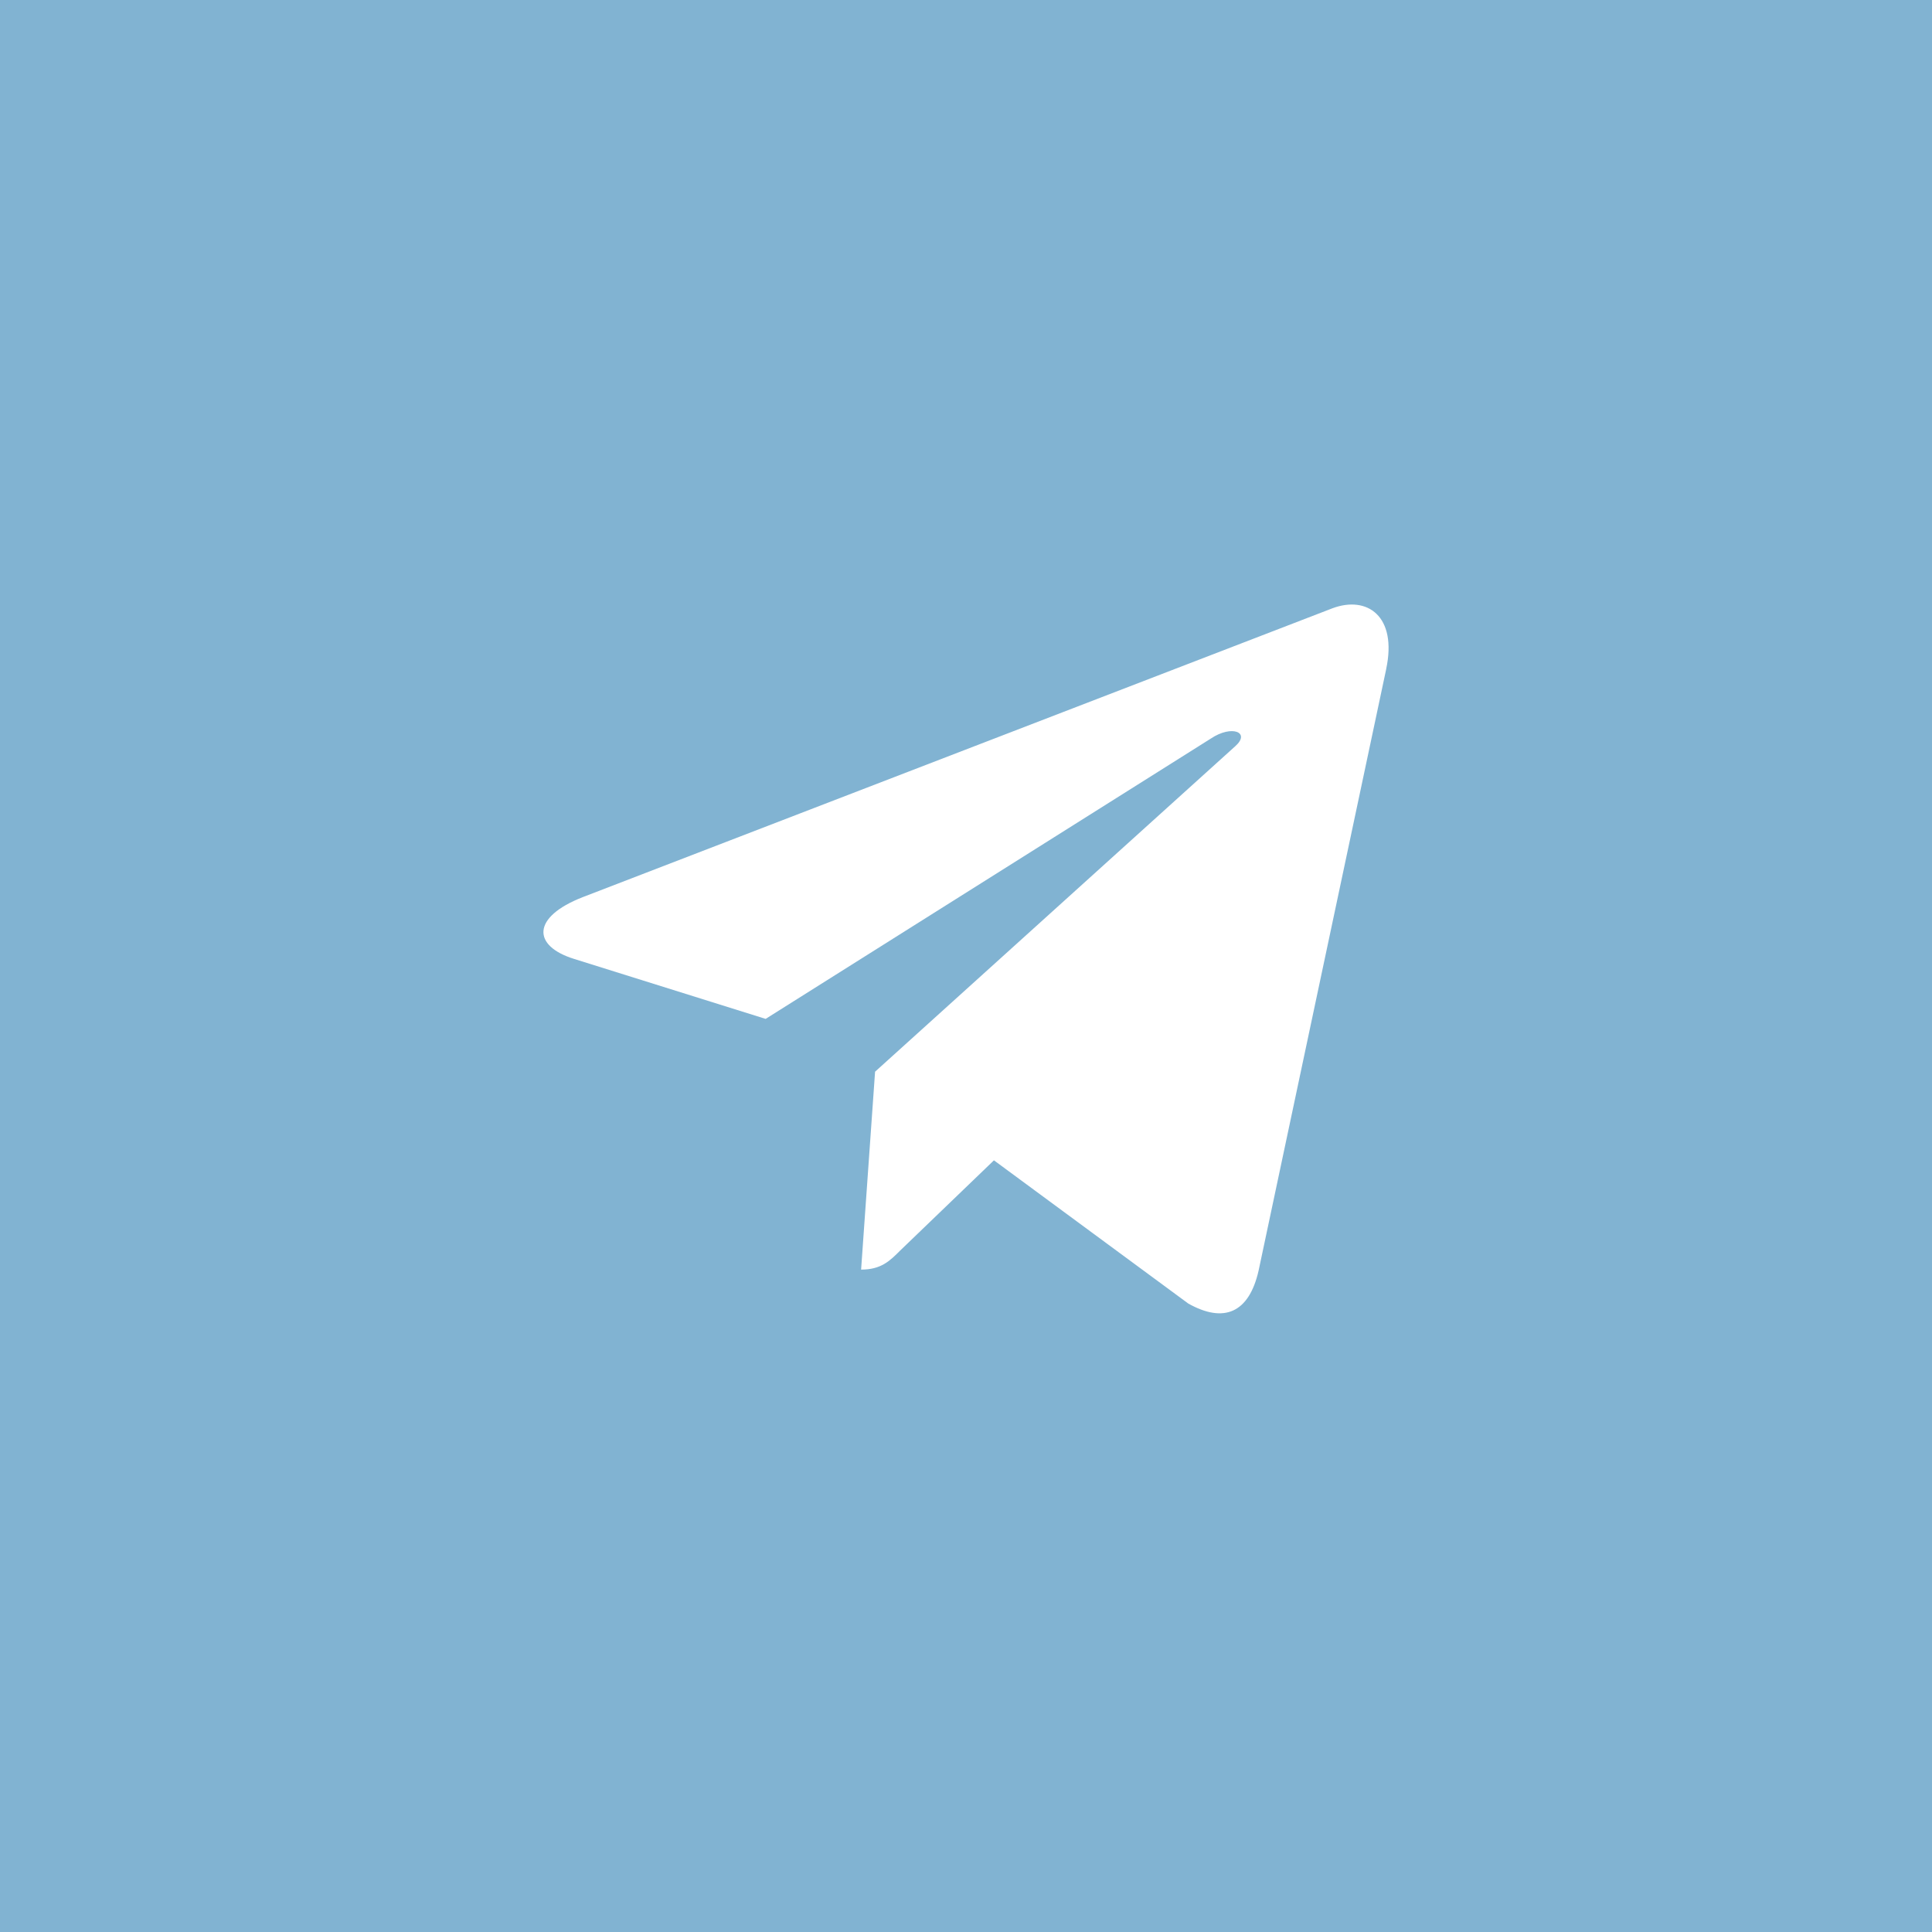
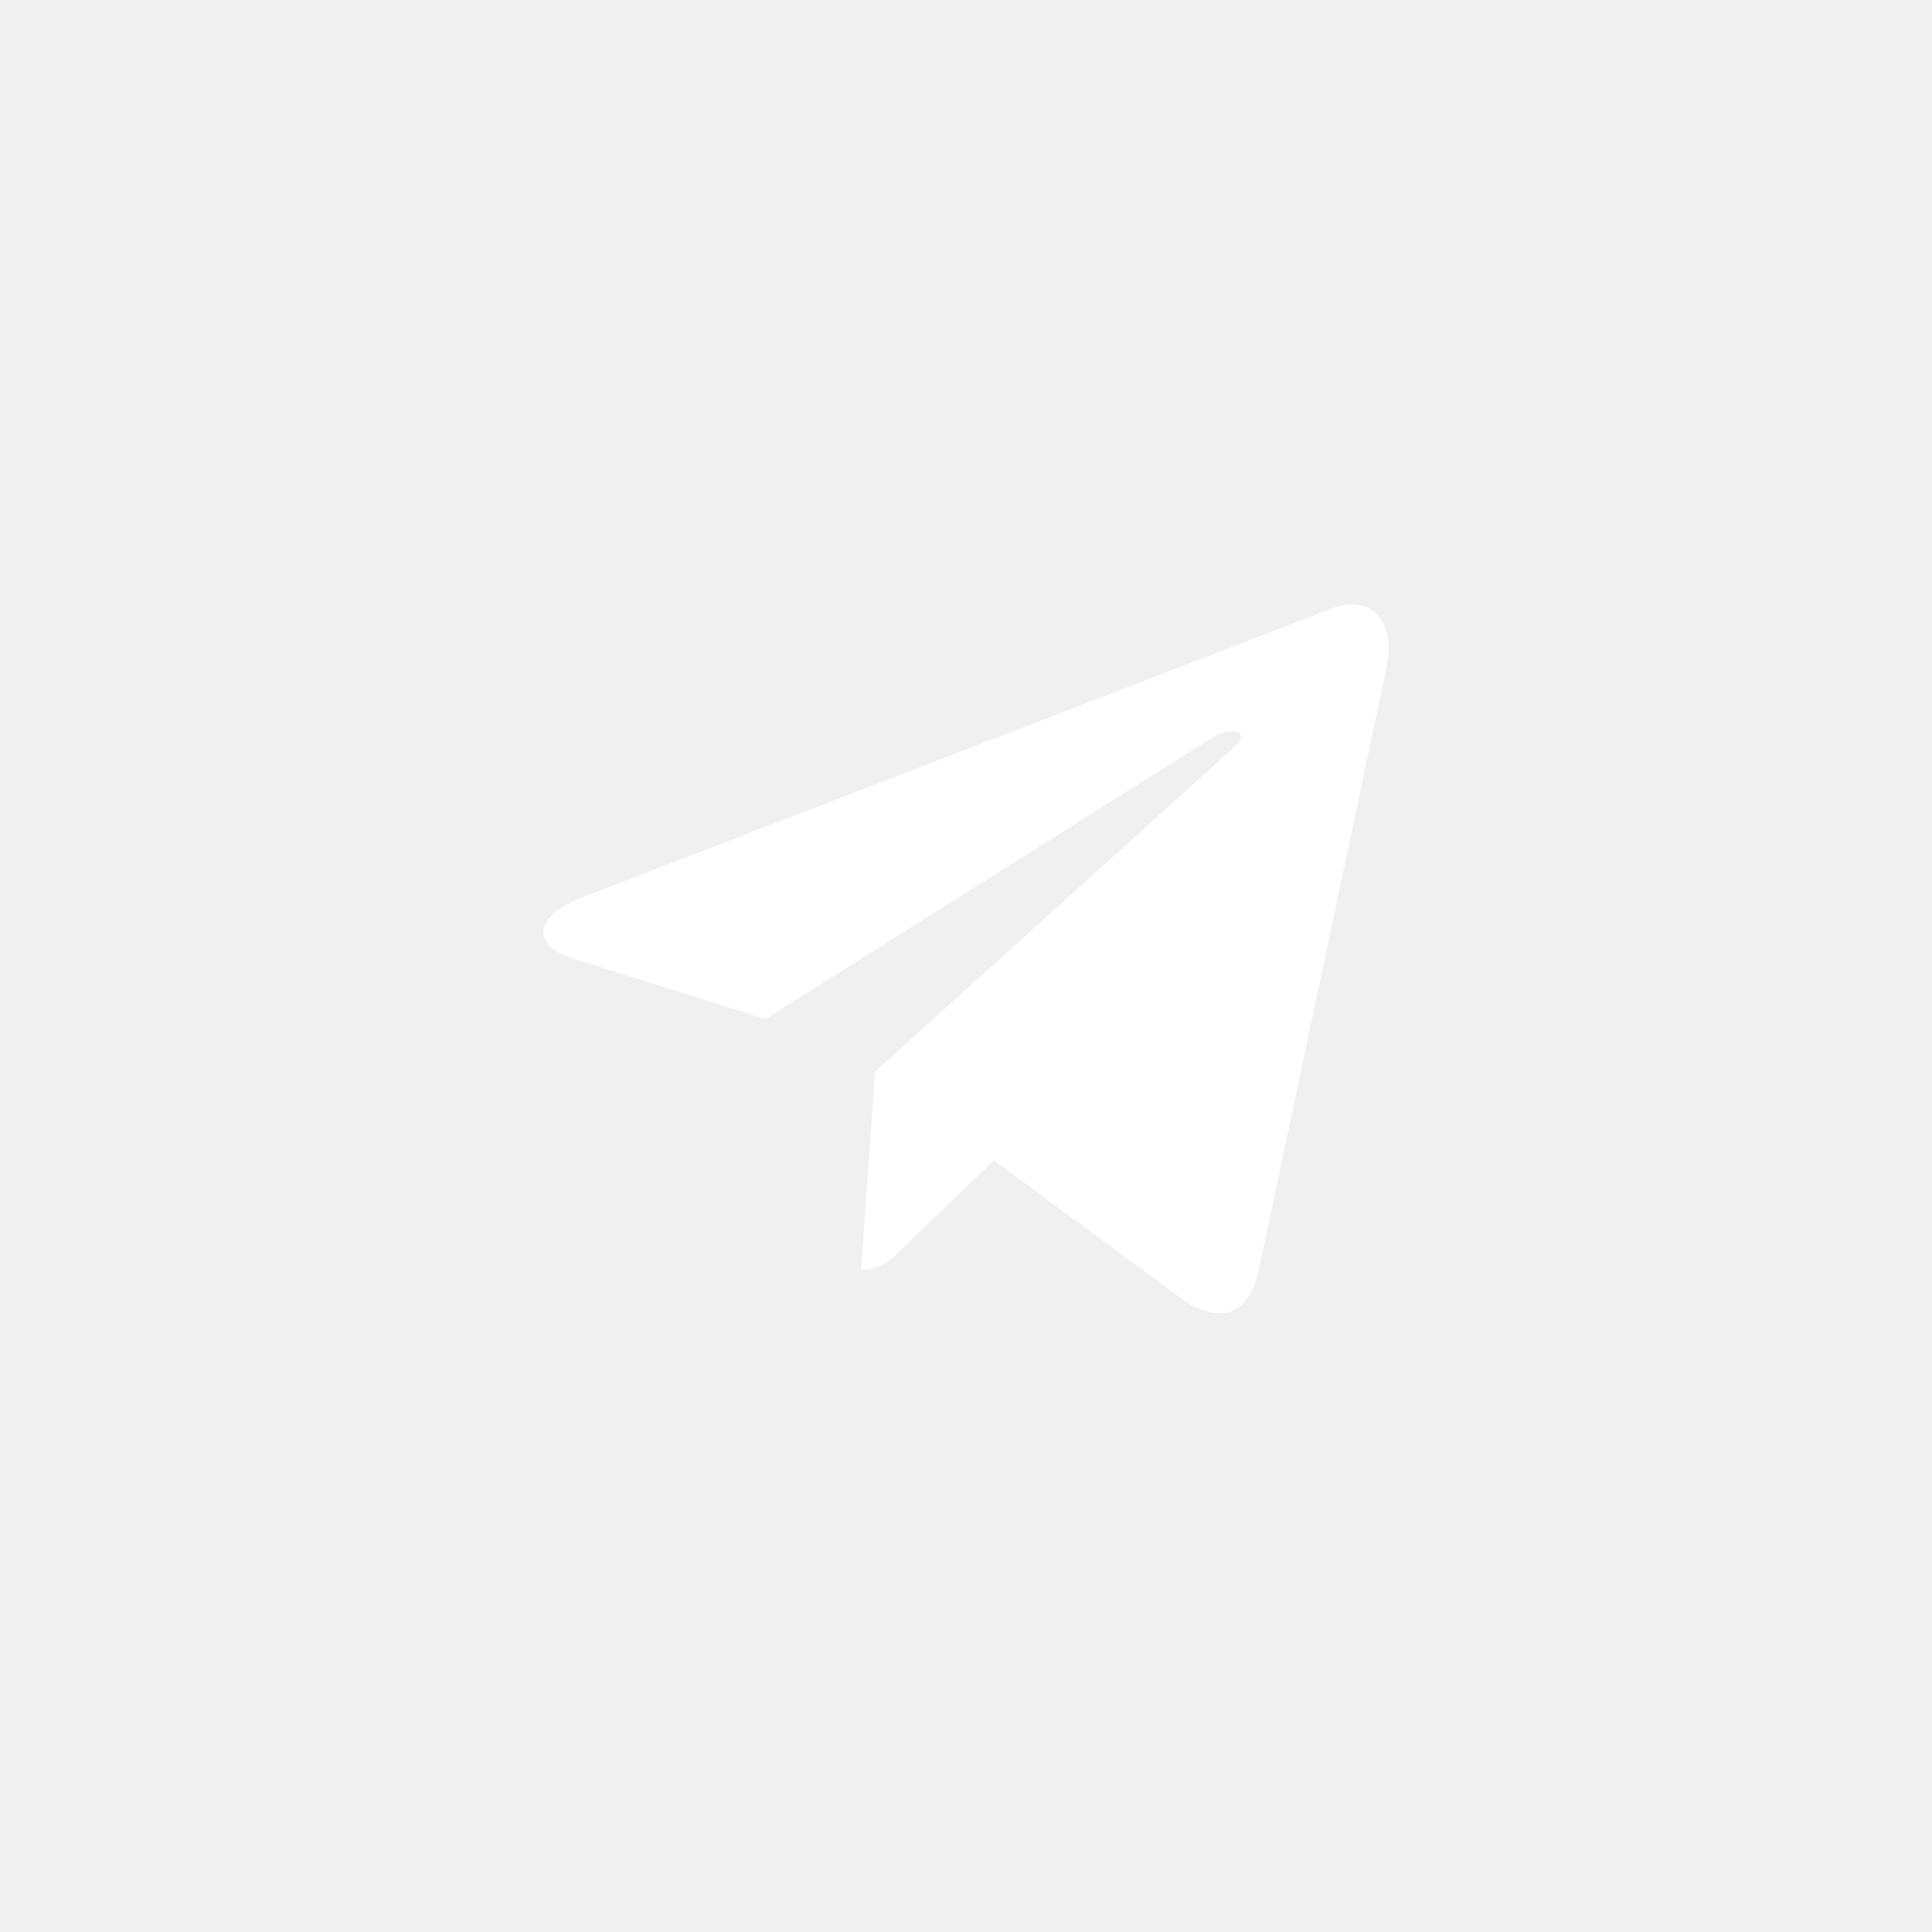
<svg xmlns="http://www.w3.org/2000/svg" width="48" height="48" fill="none">
-   <path fill="#81B3D2" d="M0 0h48v48H0z" />
+   <path d="M0 0h48v48H0z" />
  <path fill="#fff" d="m34.44 16.622-3.17 14.944c-.239 1.055-.862 1.317-1.748.82l-4.828-3.558-2.33 2.242c-.258.258-.473.473-.97.473l.347-4.917 8.948-8.086c.39-.346-.084-.54-.604-.192l-11.063 6.966-4.762-1.491c-1.036-.323-1.055-1.036.216-1.533l18.627-7.177c.863-.323 1.617.192 1.336 1.51Z" />
</svg>
